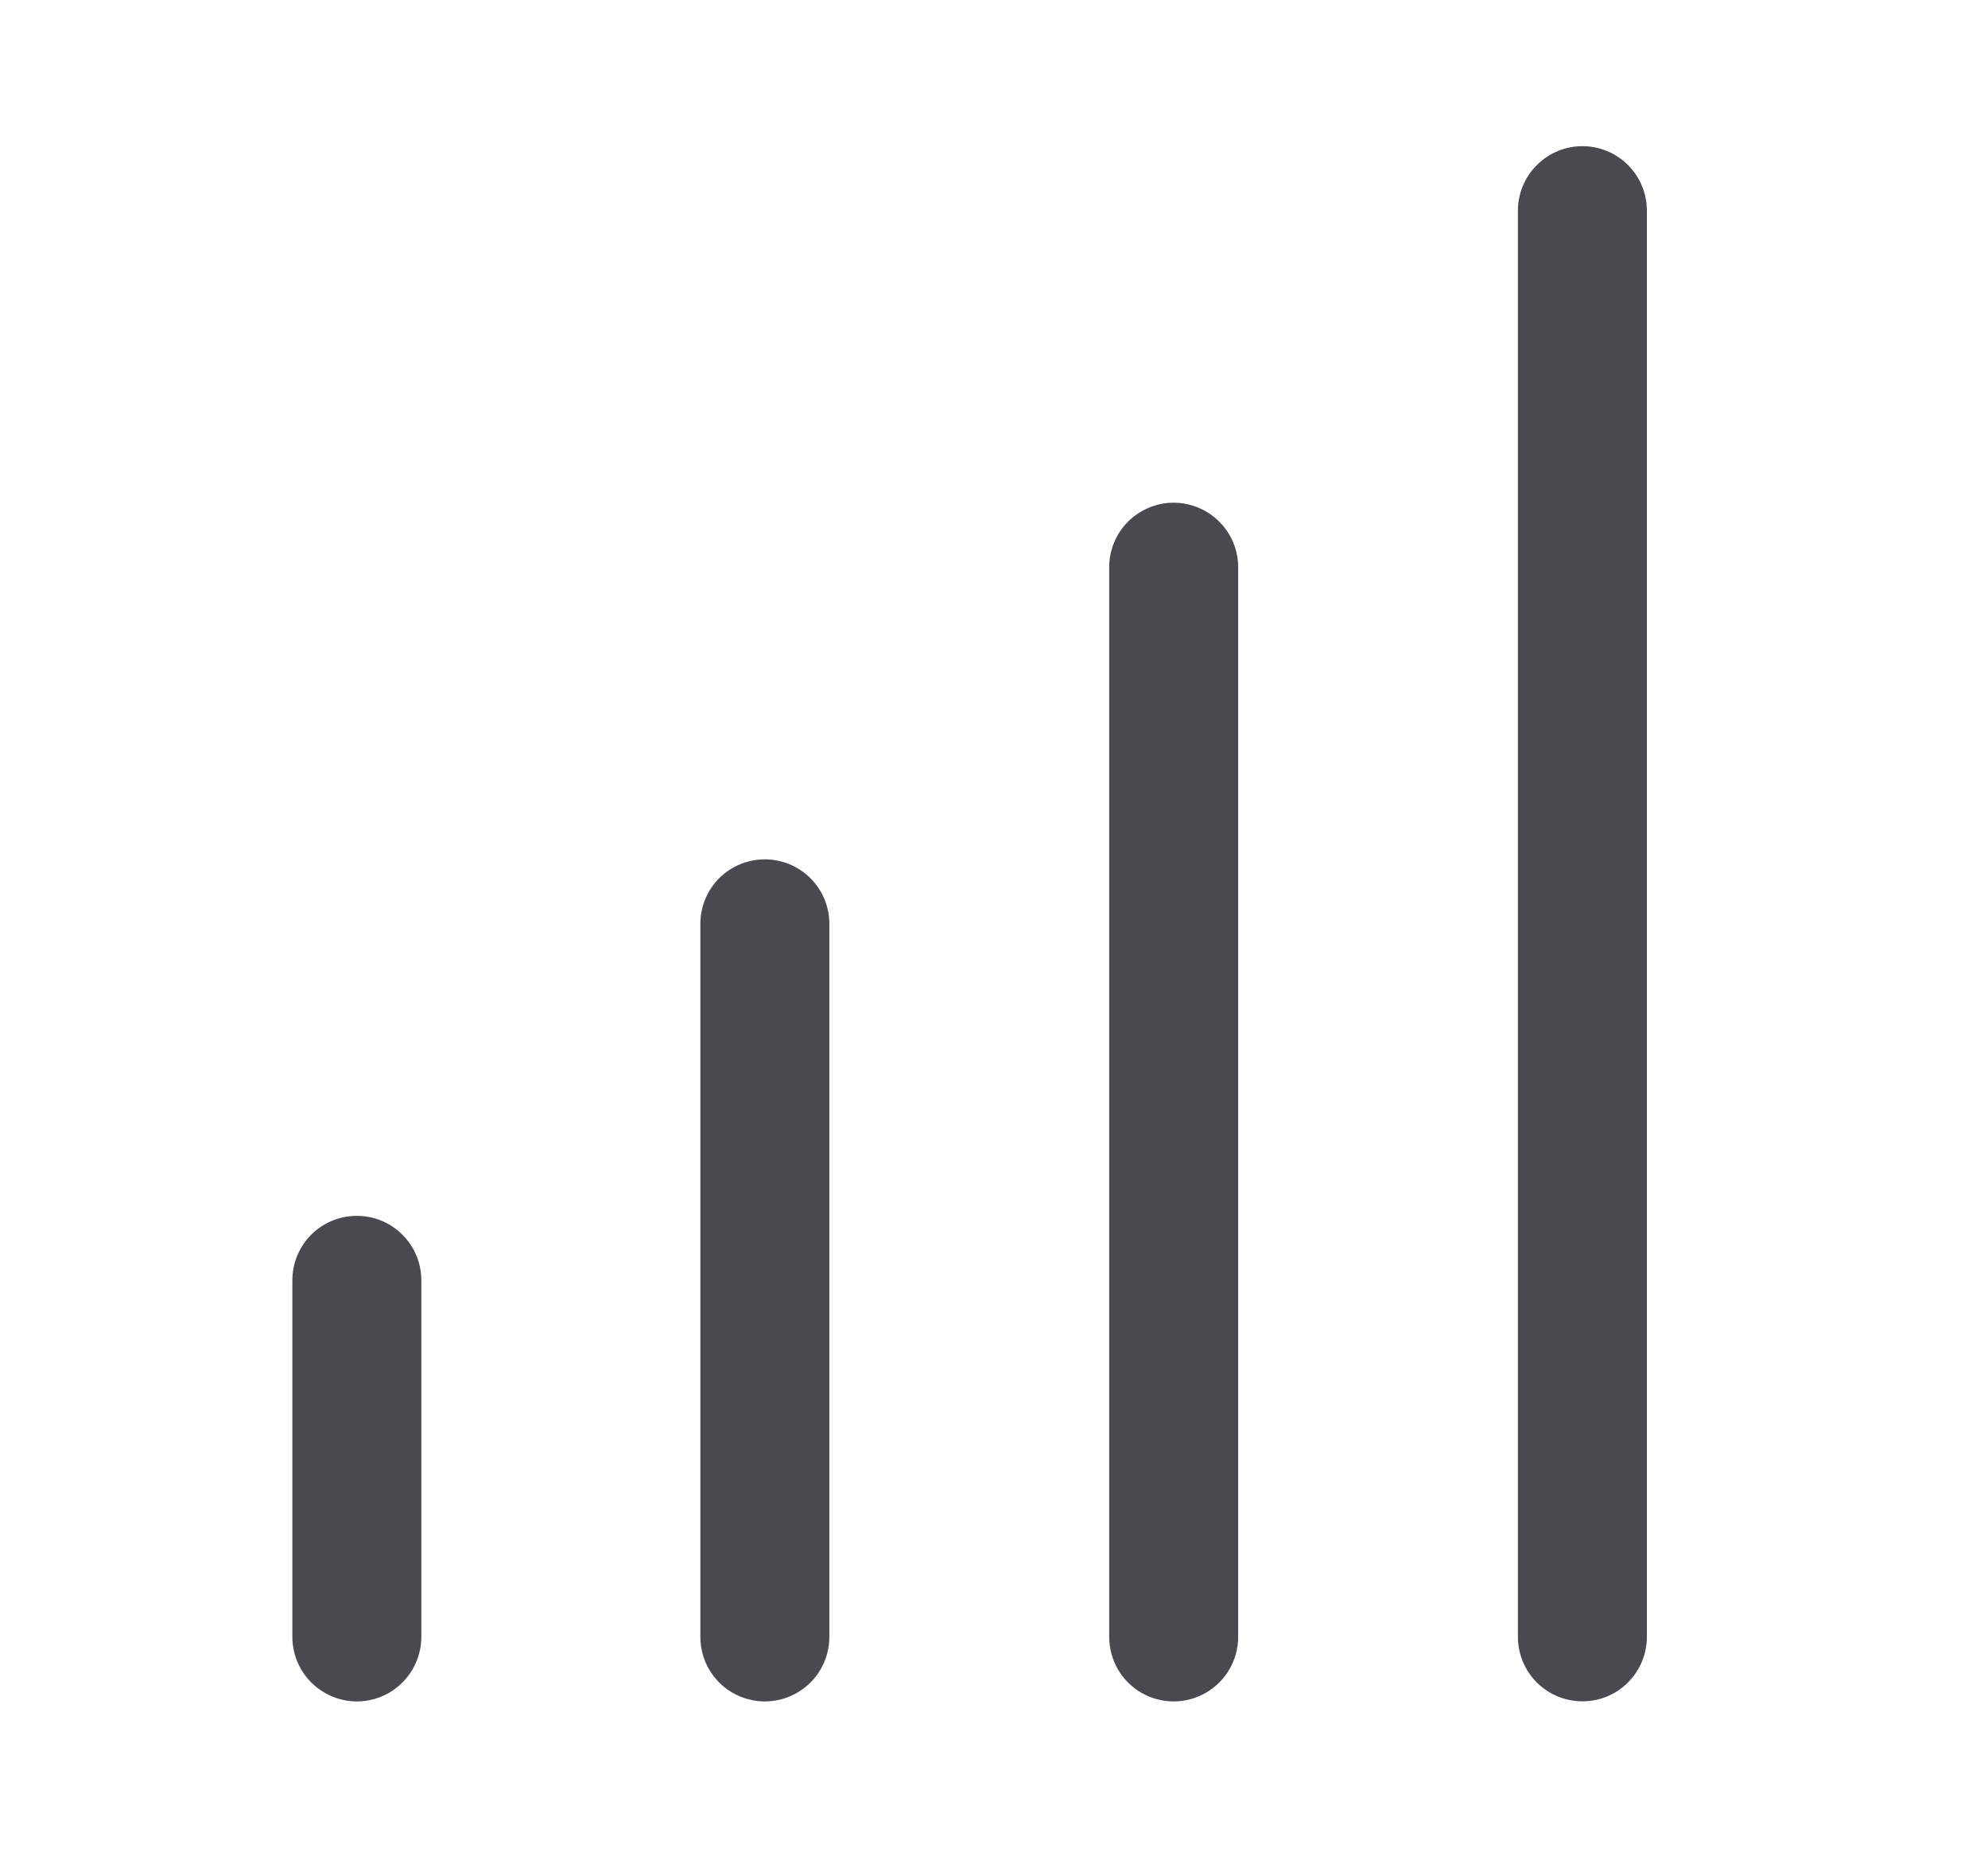
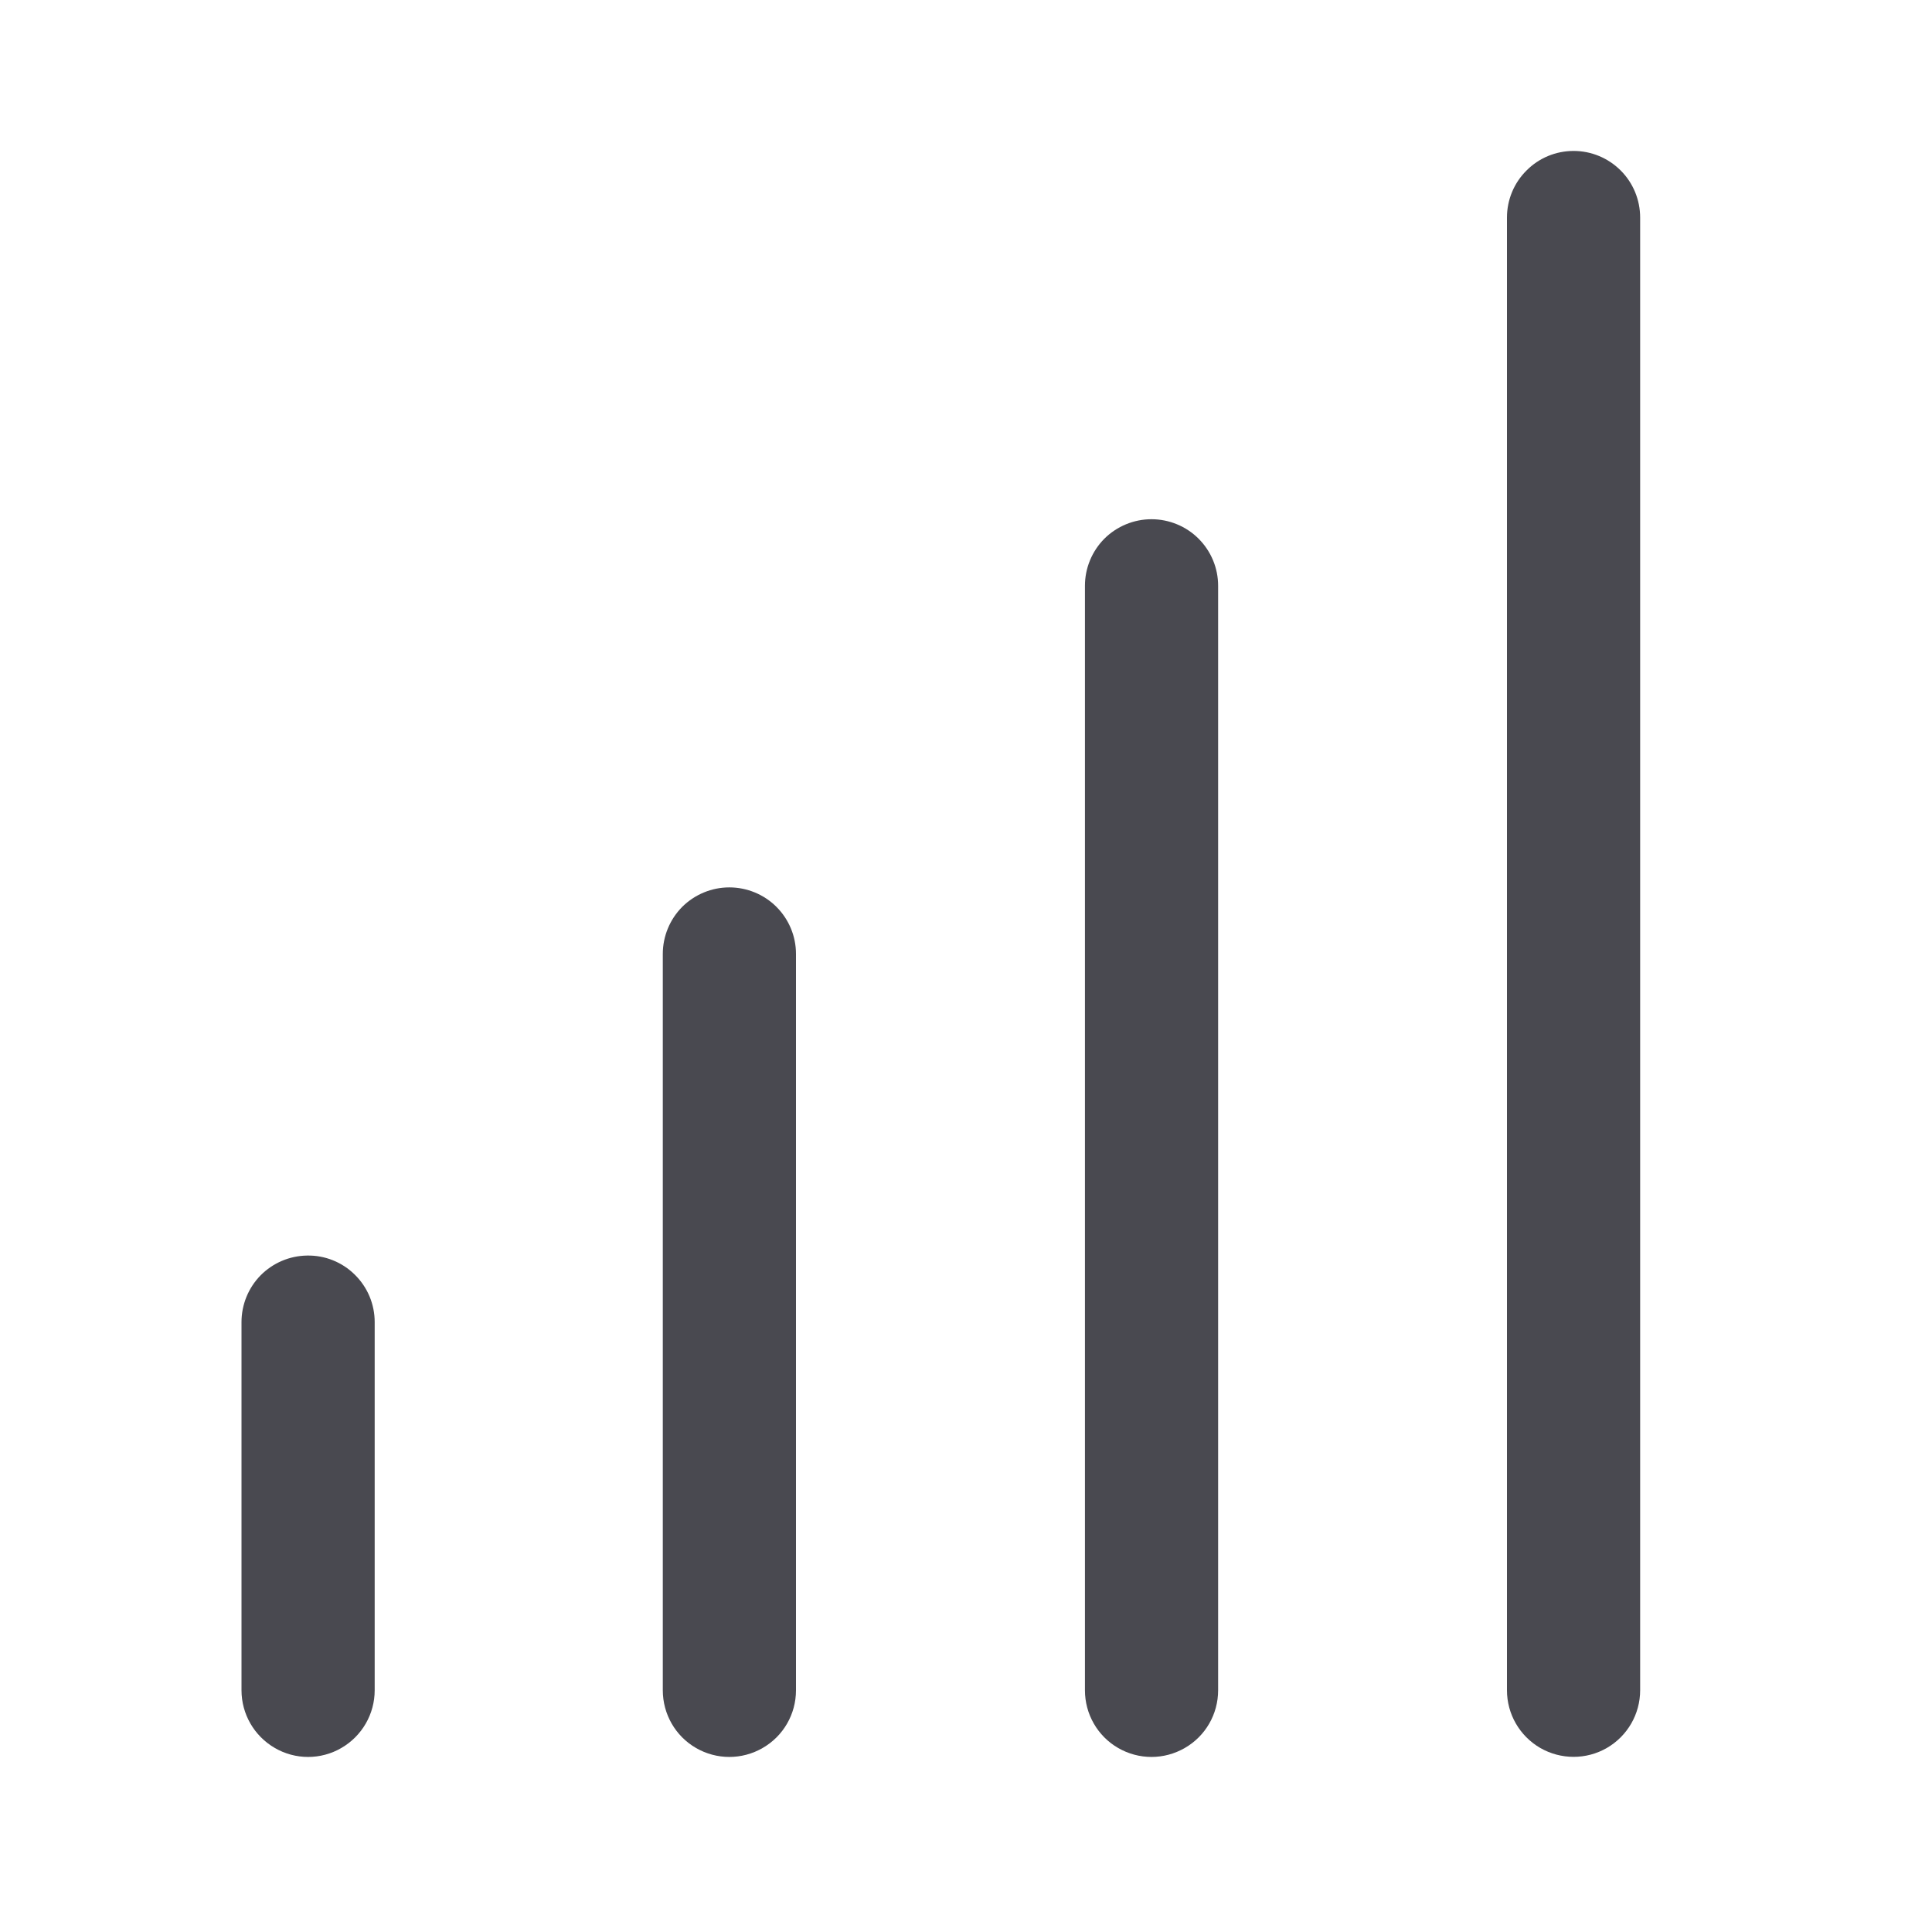
- <svg xmlns="http://www.w3.org/2000/svg" width="17" height="16" viewBox="0 0 17 16" fill="none">
-   <path d="M6.54 7.349C6.394 7.349 6.254 7.407 6.15 7.51C6.047 7.614 5.989 7.754 5.989 7.9V13.999C5.989 14.196 6.094 14.378 6.264 14.476C6.435 14.575 6.645 14.575 6.816 14.476C6.987 14.378 7.092 14.196 7.092 13.999V7.9C7.092 7.754 7.034 7.614 6.93 7.51C6.827 7.407 6.686 7.349 6.54 7.349Z" fill="#494950" />
-   <path d="M10.036 4.299C9.89 4.299 9.75 4.358 9.646 4.461C9.543 4.564 9.485 4.705 9.485 4.851V13.998C9.485 14.195 9.59 14.378 9.76 14.476C9.931 14.575 10.141 14.575 10.312 14.476C10.483 14.378 10.588 14.195 10.588 13.998V4.851C10.588 4.705 10.53 4.564 10.426 4.461C10.323 4.358 10.182 4.299 10.036 4.299Z" fill="#494950" />
-   <path d="M3.043 10.398C2.898 10.4 2.76 10.459 2.658 10.562C2.557 10.665 2.5 10.804 2.5 10.949V13.998C2.5 14.195 2.605 14.377 2.776 14.476C2.946 14.575 3.157 14.575 3.327 14.476C3.498 14.377 3.603 14.195 3.603 13.998V10.949C3.603 10.801 3.544 10.66 3.438 10.556C3.333 10.452 3.19 10.395 3.043 10.398Z" fill="#494950" />
-   <path d="M13.532 1.25C13.385 1.25 13.245 1.308 13.142 1.412C13.038 1.515 12.98 1.655 12.98 1.802V13.998C12.98 14.195 13.085 14.377 13.256 14.476C13.427 14.574 13.637 14.574 13.807 14.476C13.978 14.377 14.083 14.195 14.083 13.998V1.802C14.083 1.655 14.025 1.515 13.922 1.412C13.818 1.308 13.678 1.25 13.532 1.25Z" fill="#494950" />
+ <svg xmlns="http://www.w3.org/2000/svg" width="16" height="16" viewBox="0 0 16 16" fill="none">
+   <path d="M6.04 7.349C5.894 7.349 5.754 7.407 5.65 7.51C5.547 7.614 5.489 7.754 5.489 7.9V13.998C5.489 14.196 5.594 14.378 5.764 14.476C5.935 14.575 6.145 14.575 6.316 14.476C6.487 14.378 6.592 14.196 6.592 13.998V7.9C6.592 7.754 6.534 7.614 6.43 7.51C6.327 7.407 6.186 7.349 6.04 7.349Z" fill="#494950" />
+   <path d="M9.536 4.3C9.39 4.3 9.25 4.358 9.146 4.461C9.043 4.565 8.985 4.705 8.985 4.851V13.998C8.985 14.196 9.09 14.378 9.26 14.476C9.431 14.575 9.641 14.575 9.812 14.476C9.983 14.378 10.088 14.196 10.088 13.998V4.851C10.088 4.705 10.03 4.565 9.926 4.461C9.823 4.358 9.682 4.3 9.536 4.3Z" fill="#494950" />
+   <path d="M2.543 10.398C2.398 10.4 2.26 10.459 2.158 10.562C2.057 10.665 2 10.804 2 10.949V13.998C2 14.195 2.105 14.377 2.276 14.476C2.446 14.575 2.657 14.575 2.827 14.476C2.998 14.377 3.103 14.195 3.103 13.998V10.949C3.103 10.801 3.044 10.66 2.938 10.556C2.833 10.452 2.69 10.395 2.543 10.398Z" fill="#494950" />
+   <path d="M13.032 1.25C12.885 1.25 12.745 1.308 12.642 1.412C12.538 1.515 12.48 1.655 12.48 1.802V13.998C12.48 14.195 12.585 14.377 12.756 14.476C12.927 14.574 13.137 14.574 13.307 14.476C13.478 14.377 13.583 14.195 13.583 13.998V1.802C13.583 1.655 13.525 1.515 13.422 1.412C13.318 1.308 13.178 1.25 13.032 1.25Z" fill="#494950" />
</svg>
